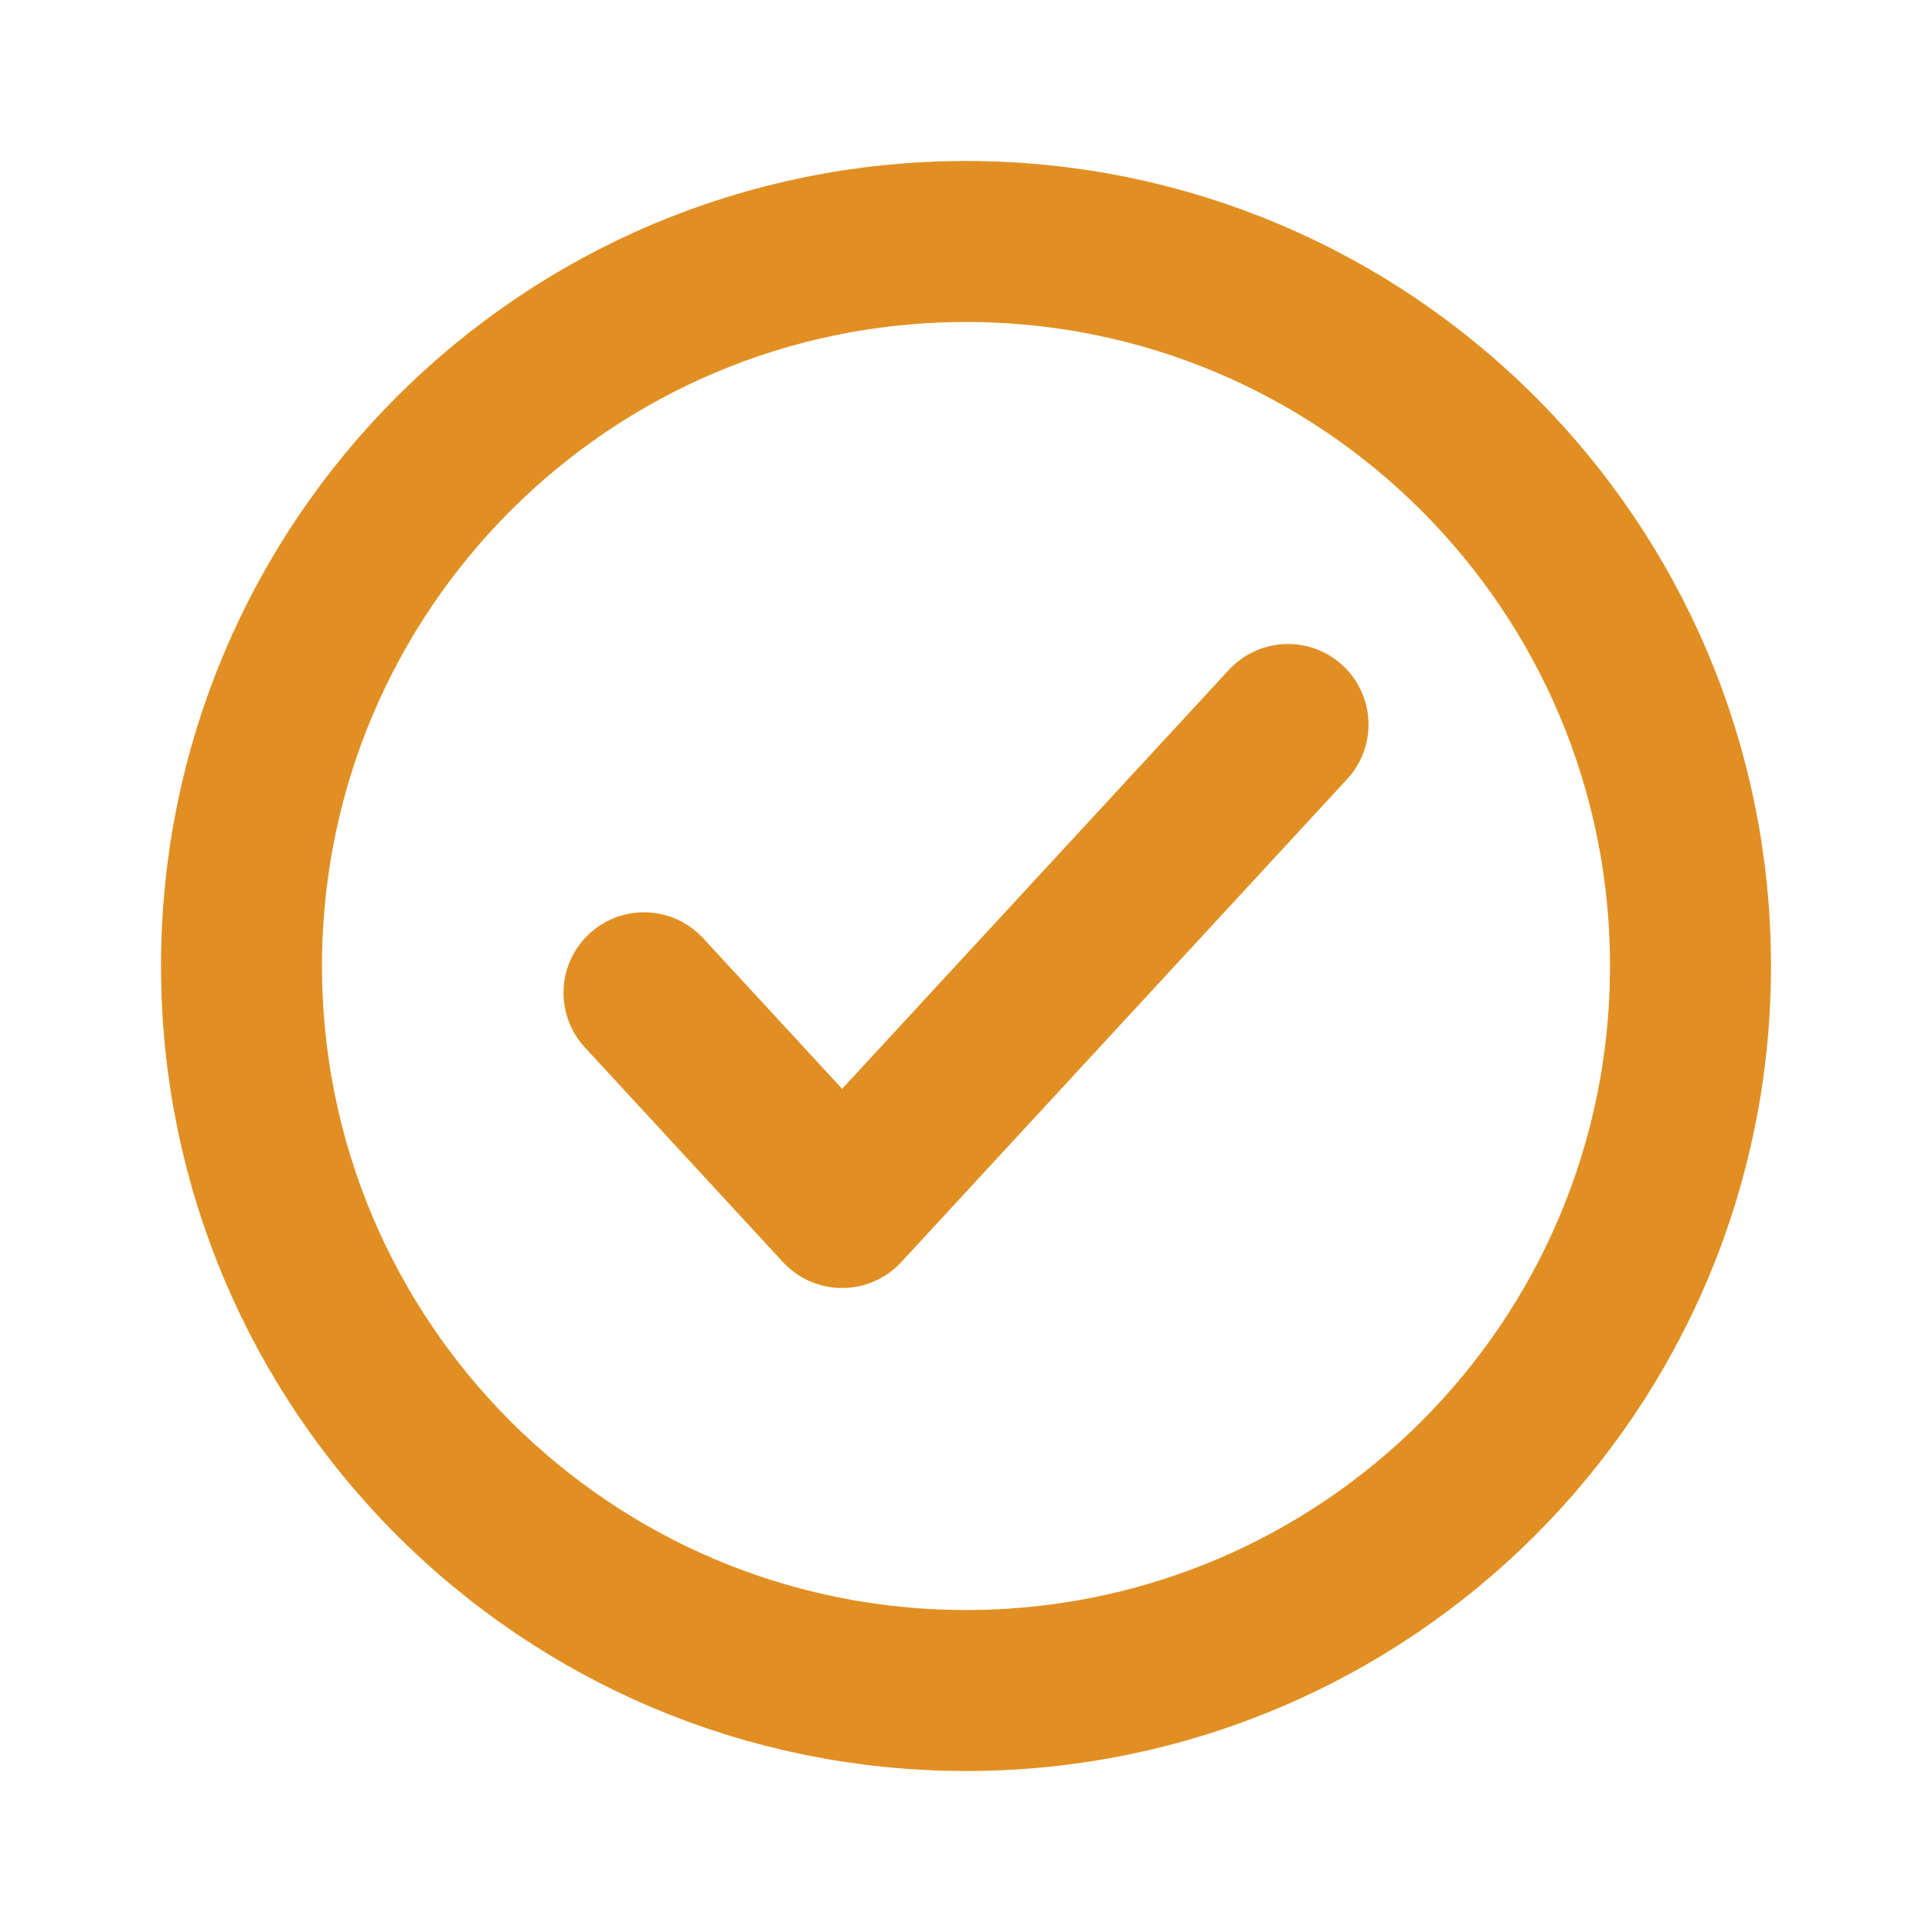
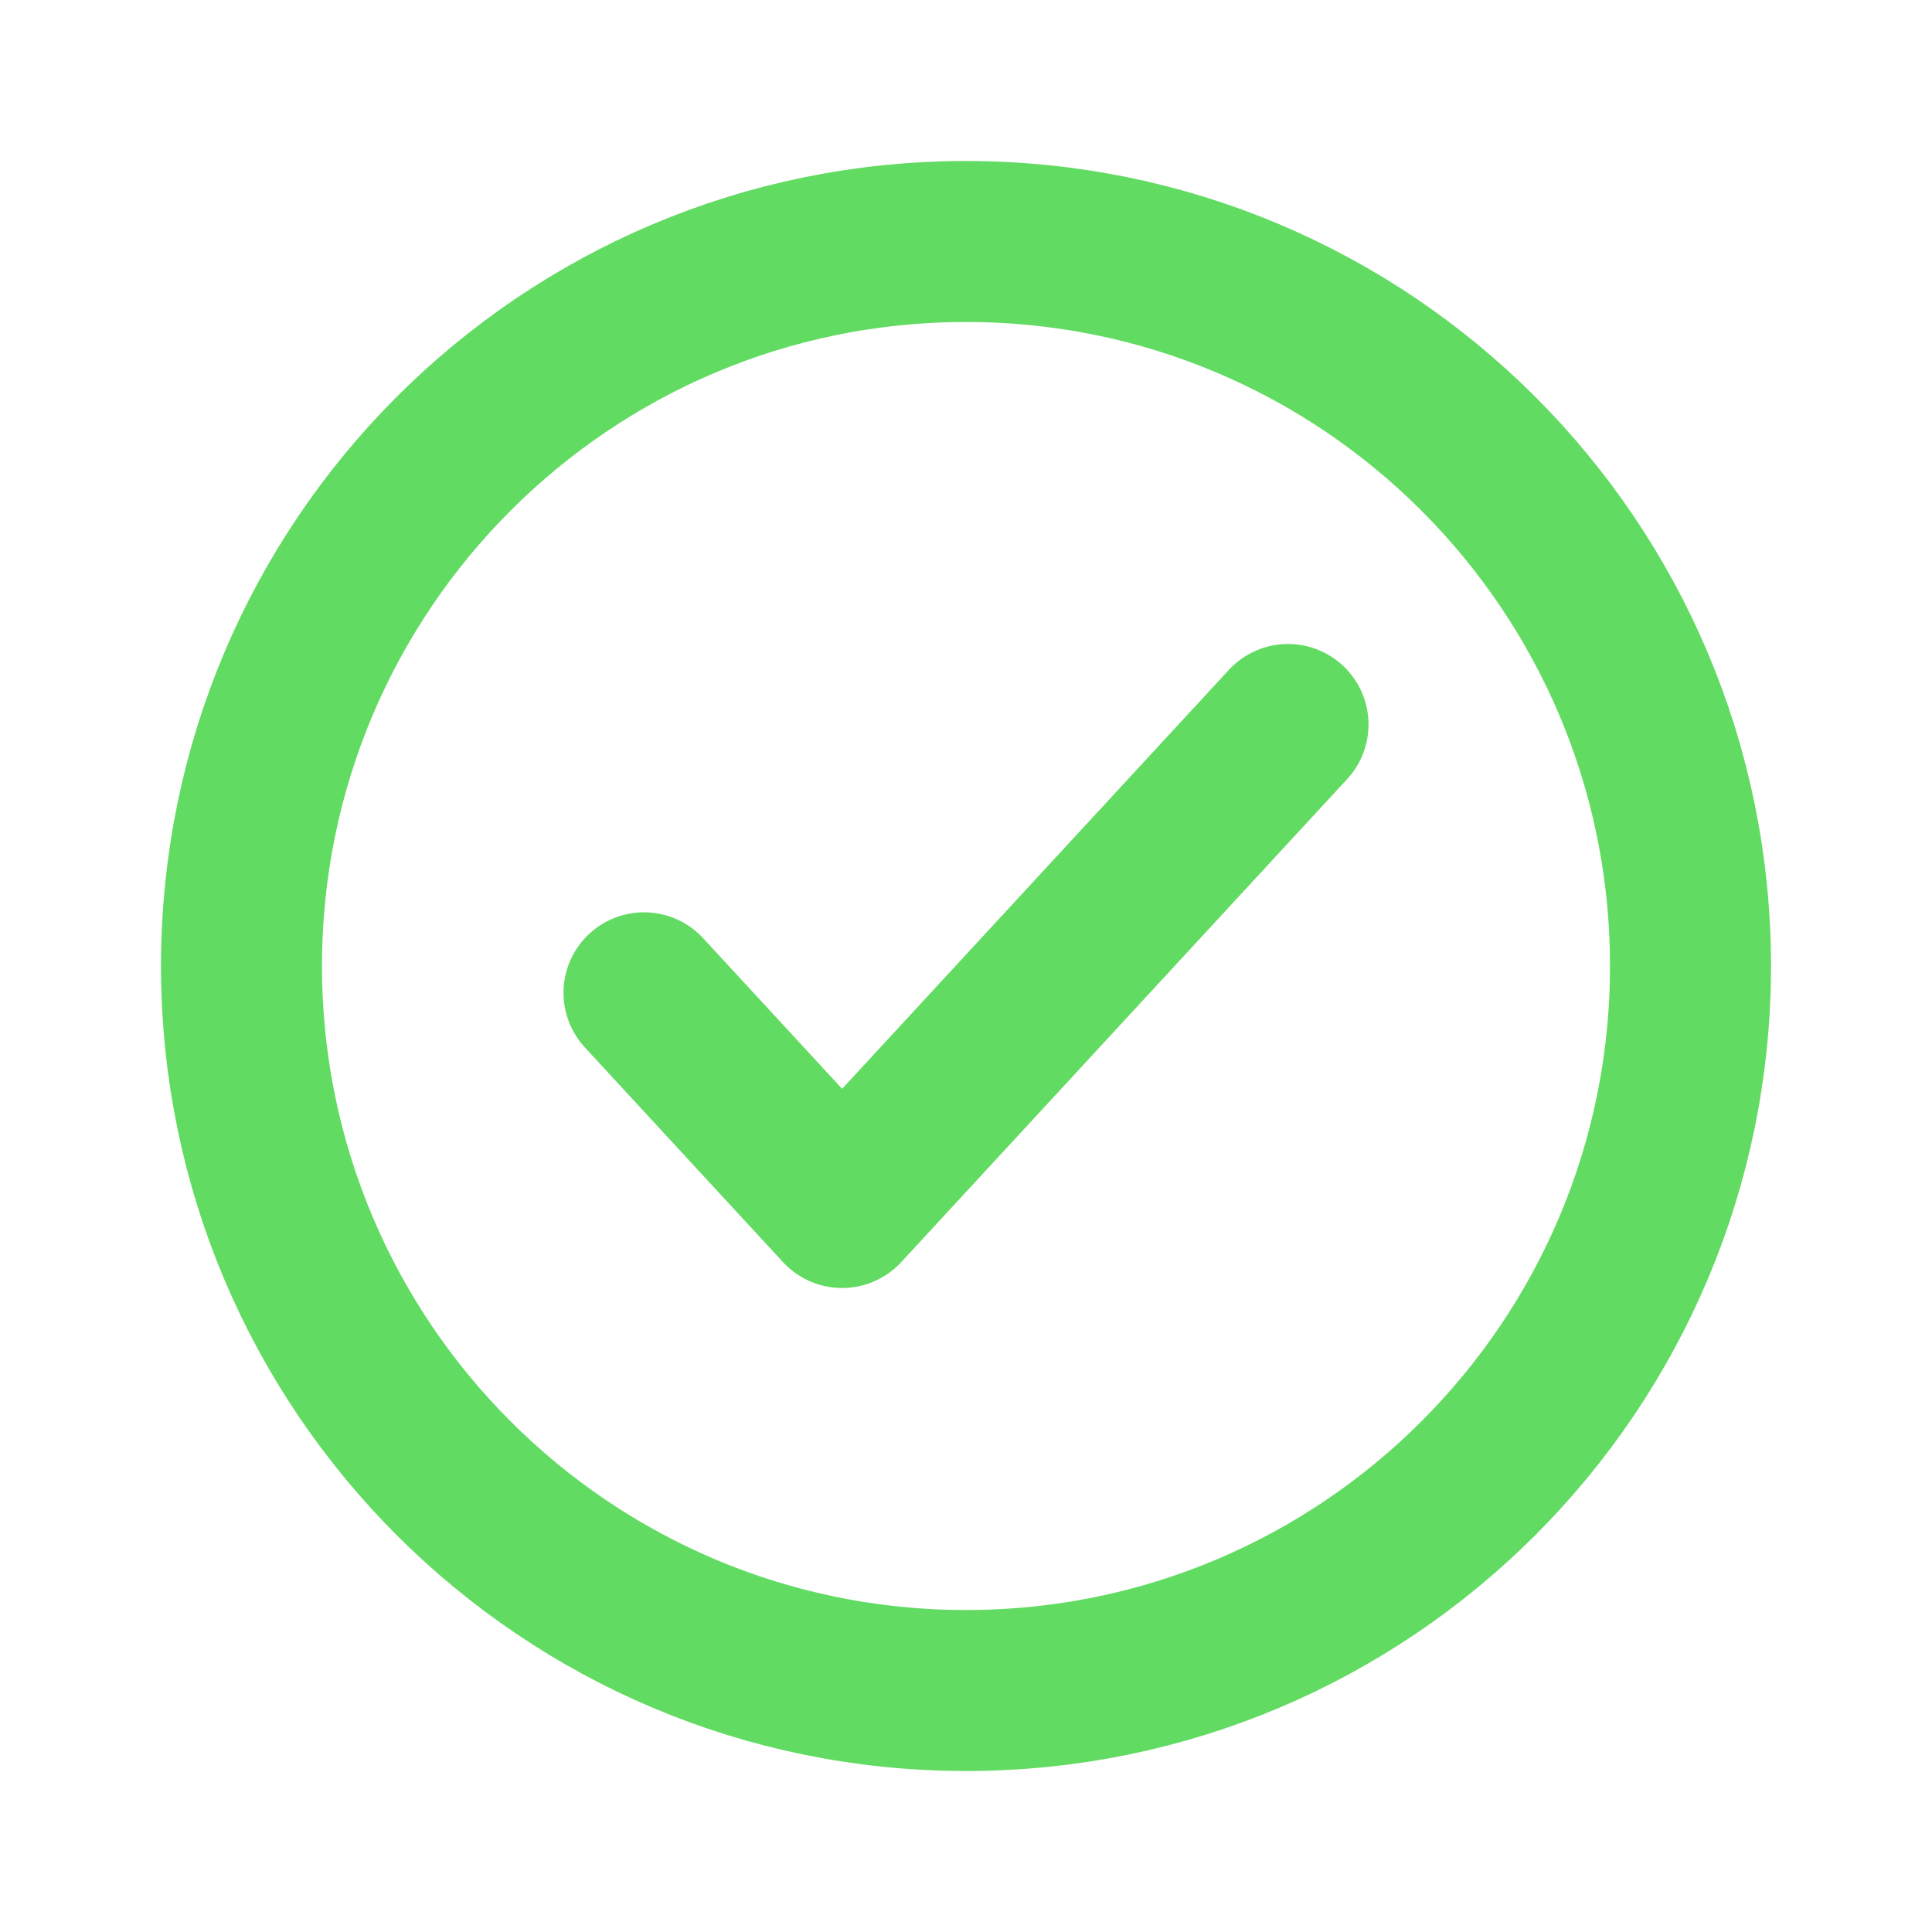
<svg xmlns="http://www.w3.org/2000/svg" width="800px" height="800px" viewBox="0 0 24 24" fill="none">
  <g id="SVGRepo_bgCarrier" stroke-width="0" />
  <g id="SVGRepo_tracerCarrier" stroke-linecap="round" stroke-linejoin="round" />
  <g id="SVGRepo_iconCarrier">
-     <path d="M8 12.333L10.461 15L16 9M21 12C21 16.971 16.971 21 12 21C7.029 21 3 16.971 3 12C3 7.029 7.029 3 12 3C16.971 3 21 7.029 21 12Z" stroke="#e18f23" stroke-width="2" stroke-linecap="round" stroke-linejoin="round" />
+     <path d="M8 12.333L10.461 15L16 9M21 12C21 16.971 16.971 21 12 21C7.029 21 3 16.971 3 12C3 7.029 7.029 3 12 3C16.971 3 21 7.029 21 12Z" stroke="rgb(98, 219, 98)" stroke-width="2" stroke-linecap="round" stroke-linejoin="round" />
  </g>
</svg>
